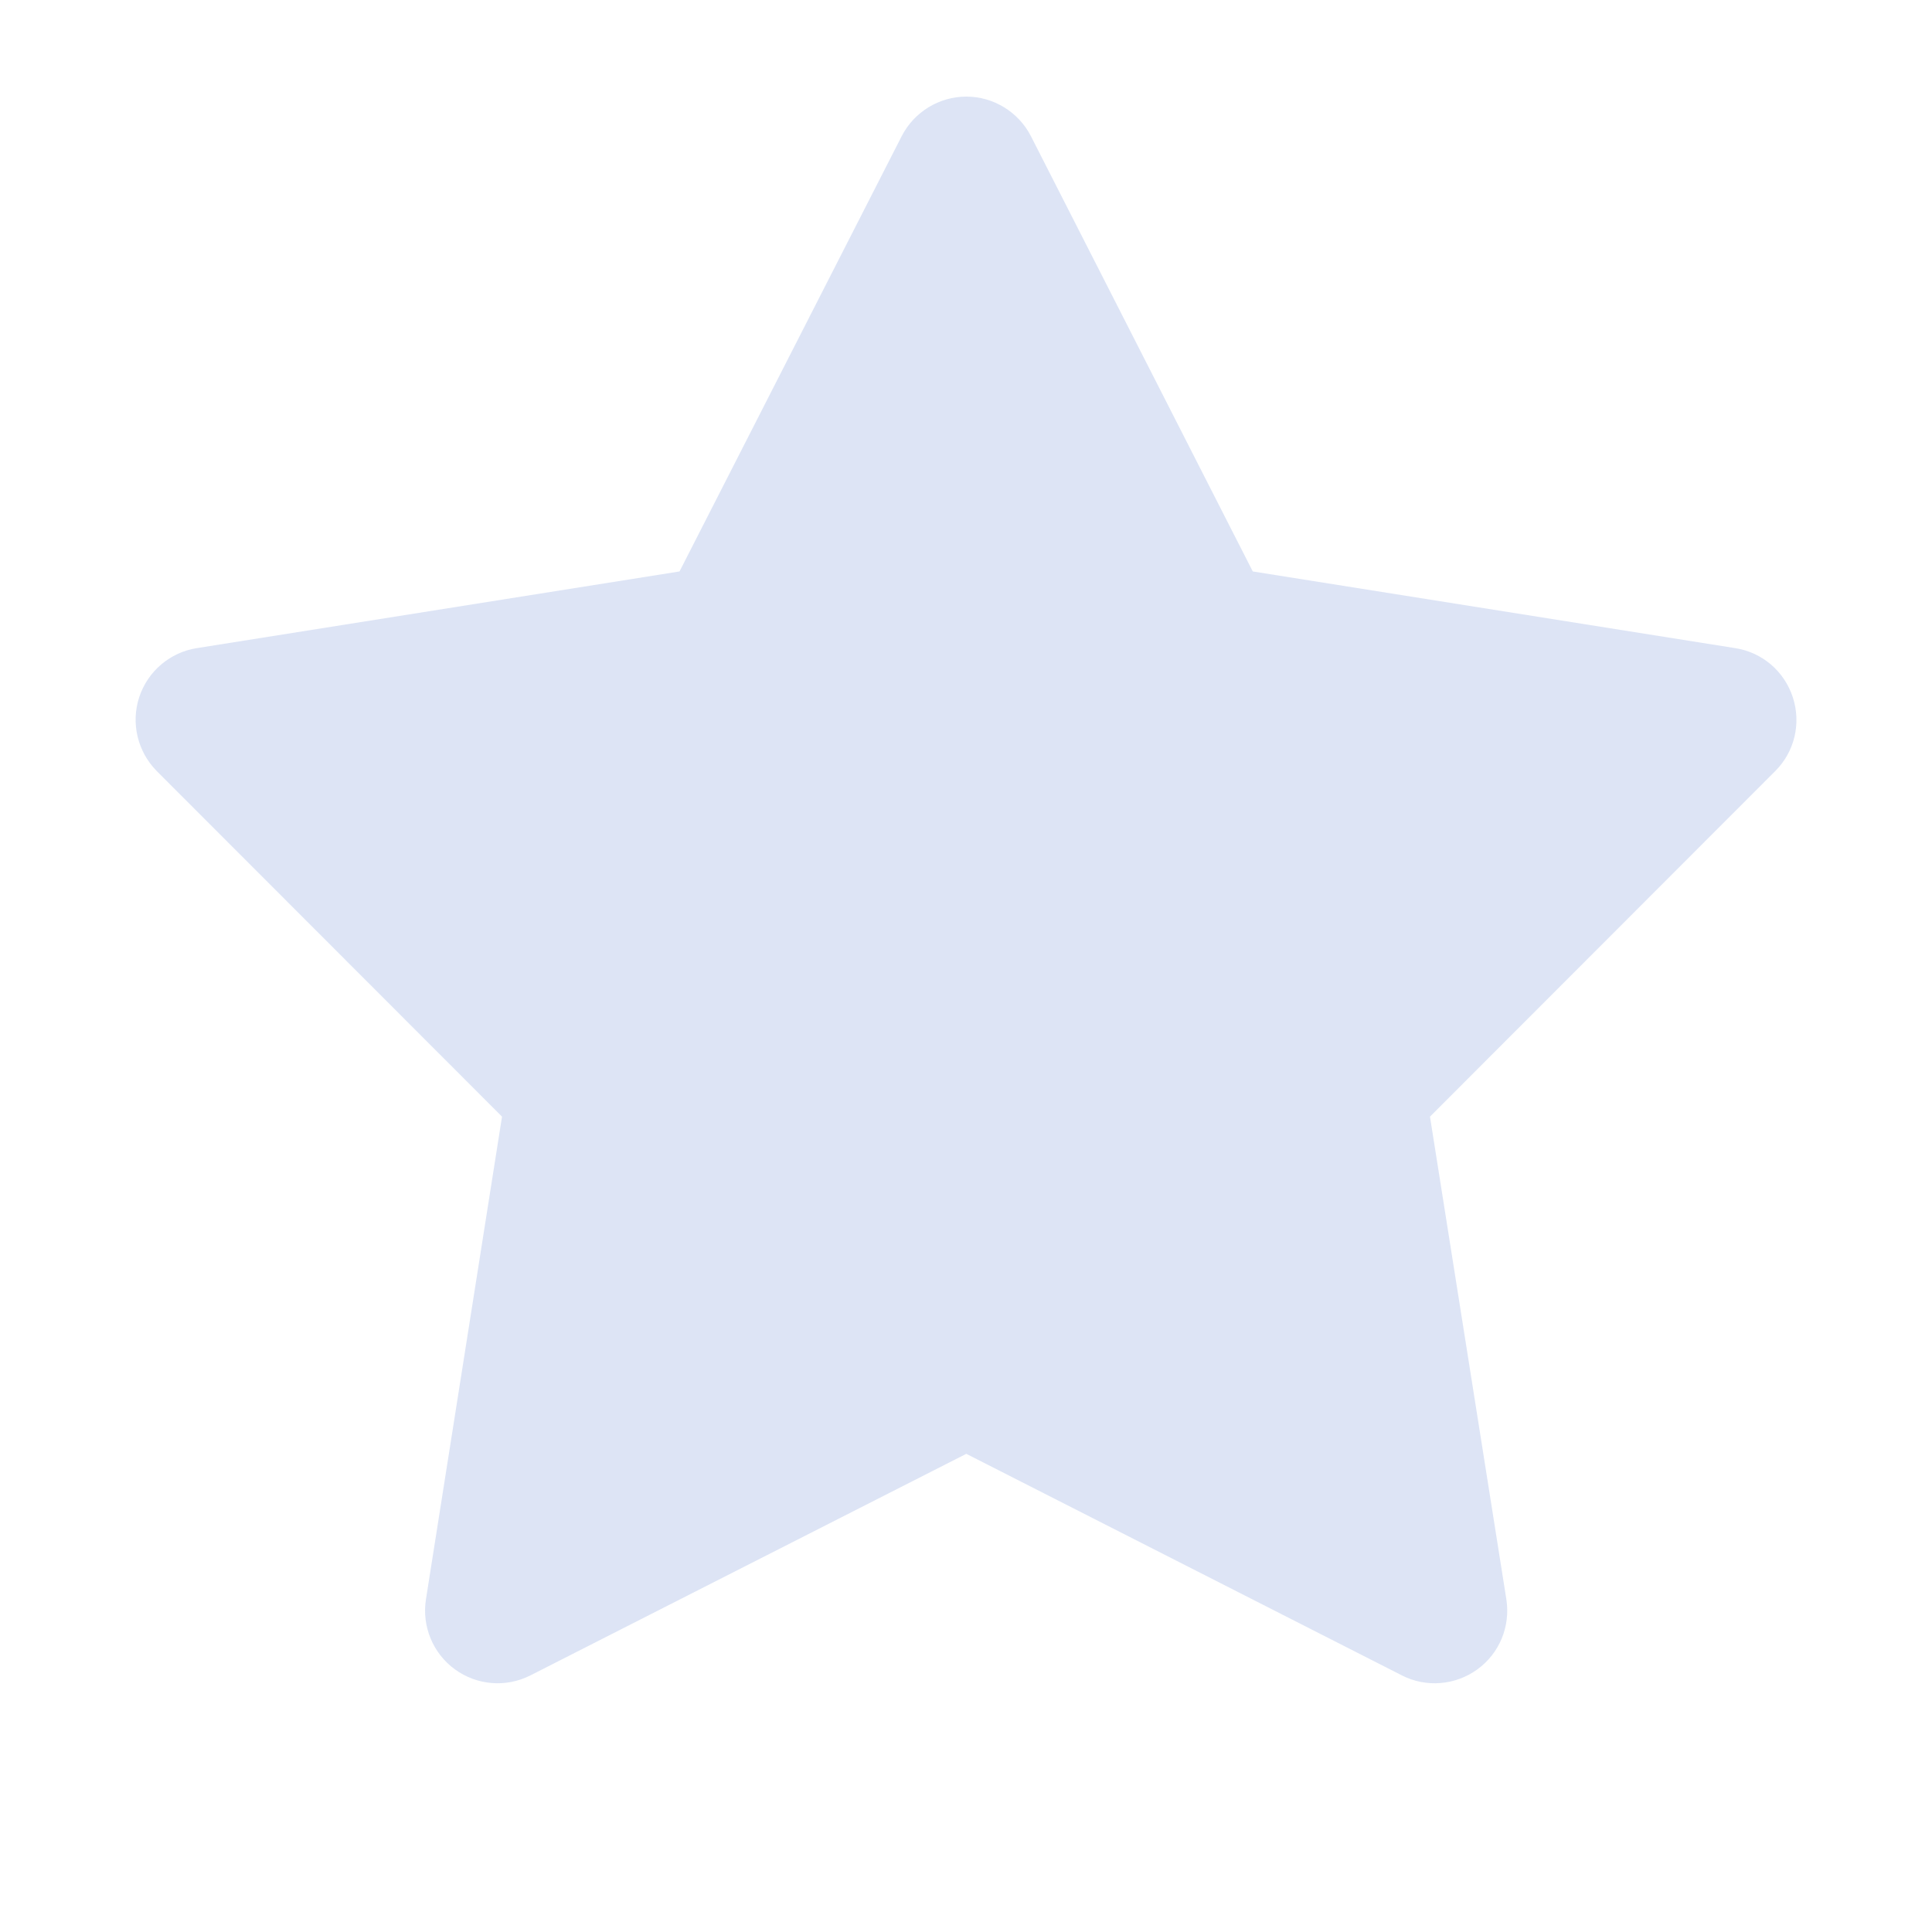
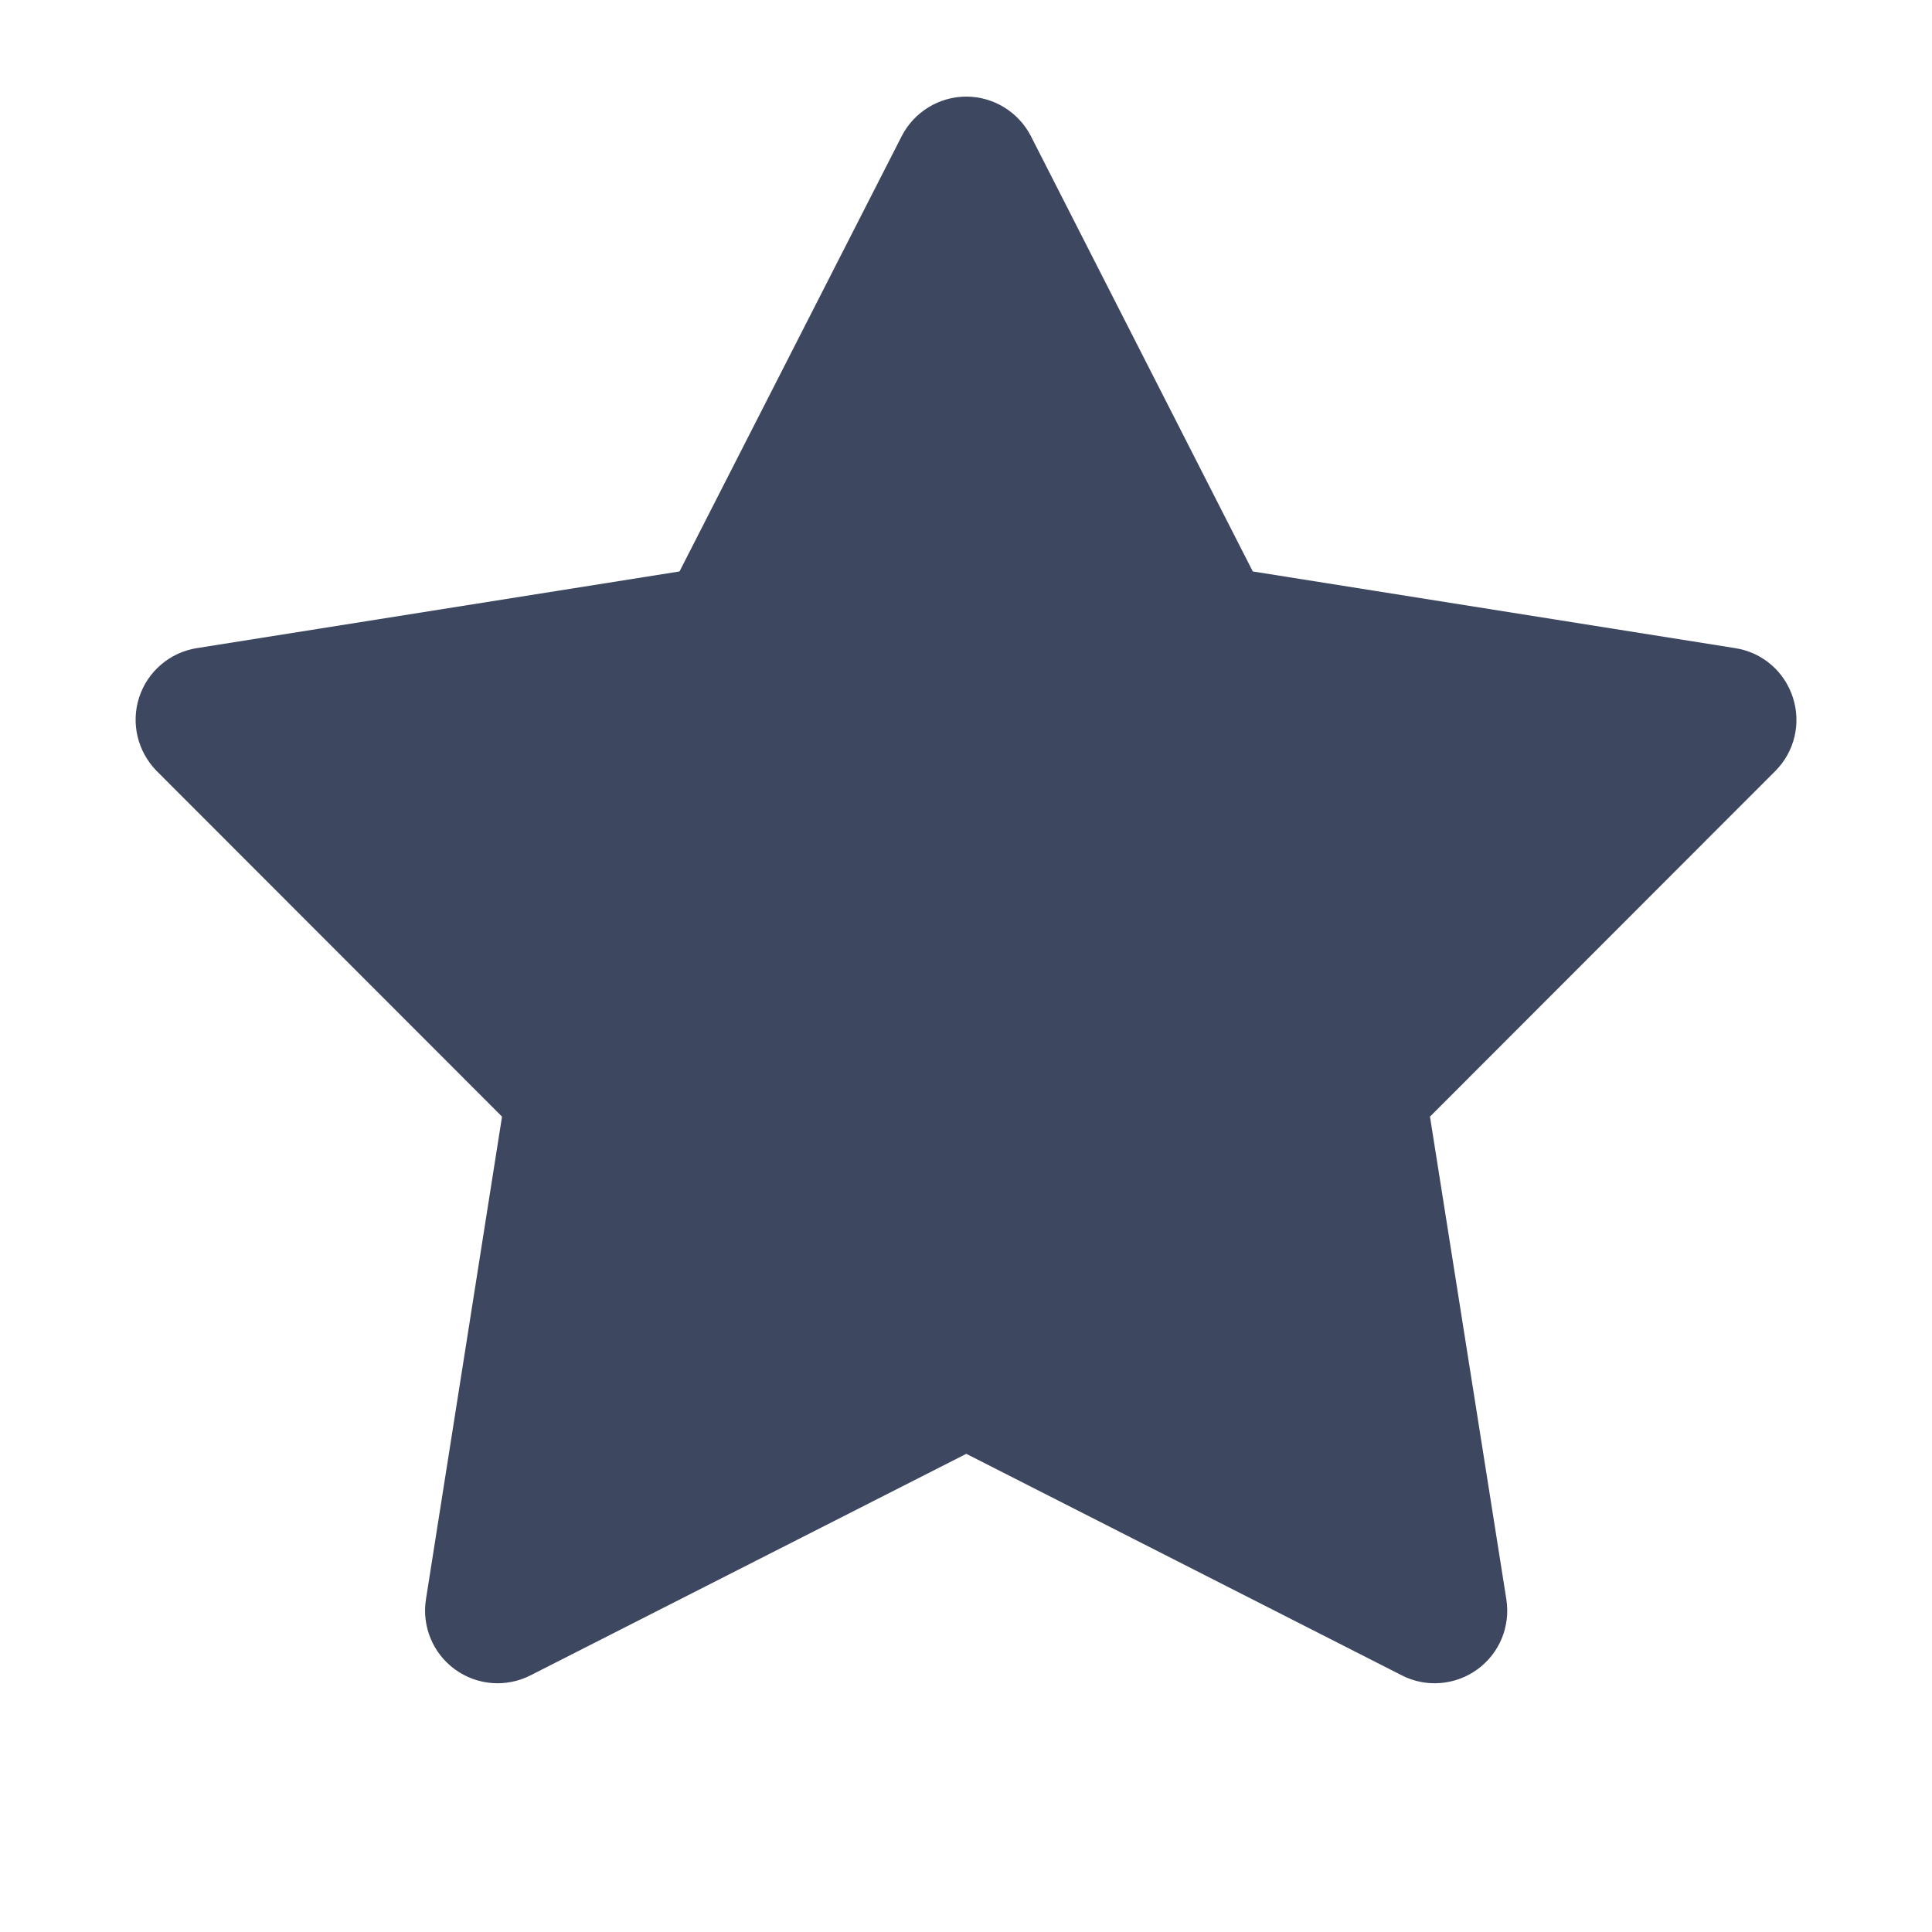
<svg xmlns="http://www.w3.org/2000/svg" viewBox="0 0 640 640">
-   <path opacity="0.31" fill="rgb(144, 169, 224)" d="M341.5 45.1C337.4 37.1 329.1 32 320.1 32C311.1 32 302.8 37.1 298.7 45.1L225.1 189.3L65.2 214.7C56.3 216.1 48.9 222.4 46.1 231C43.3 239.6 45.6 249 51.9 255.4L166.3 369.9L141.1 529.8C139.7 538.7 143.4 547.7 150.7 553C158 558.3 167.6 559.1 175.7 555L320.1 481.6L464.4 555C472.4 559.1 482.1 558.3 489.4 553C496.7 547.7 500.4 538.8 499 529.8L473.7 369.9L588.1 255.4C594.5 249 596.7 239.6 593.9 231C591.1 222.4 583.8 216.1 574.8 214.7L415 189.3L341.5 45.1z" />
+   <path fill="#3d4760" d="M341.5 45.1C337.4 37.1 329.1 32 320.1 32C311.1 32 302.8 37.1 298.7 45.1L225.1 189.3L65.2 214.7C56.3 216.1 48.9 222.4 46.1 231C43.3 239.6 45.6 249 51.9 255.4L166.3 369.9L141.1 529.8C139.7 538.7 143.4 547.7 150.7 553C158 558.3 167.6 559.1 175.7 555L320.1 481.6L464.4 555C472.4 559.1 482.1 558.3 489.4 553C496.7 547.7 500.4 538.8 499 529.8L473.7 369.9L588.1 255.4C594.5 249 596.7 239.6 593.9 231C591.1 222.4 583.8 216.1 574.8 214.7L415 189.3L341.5 45.1z" />
</svg>
